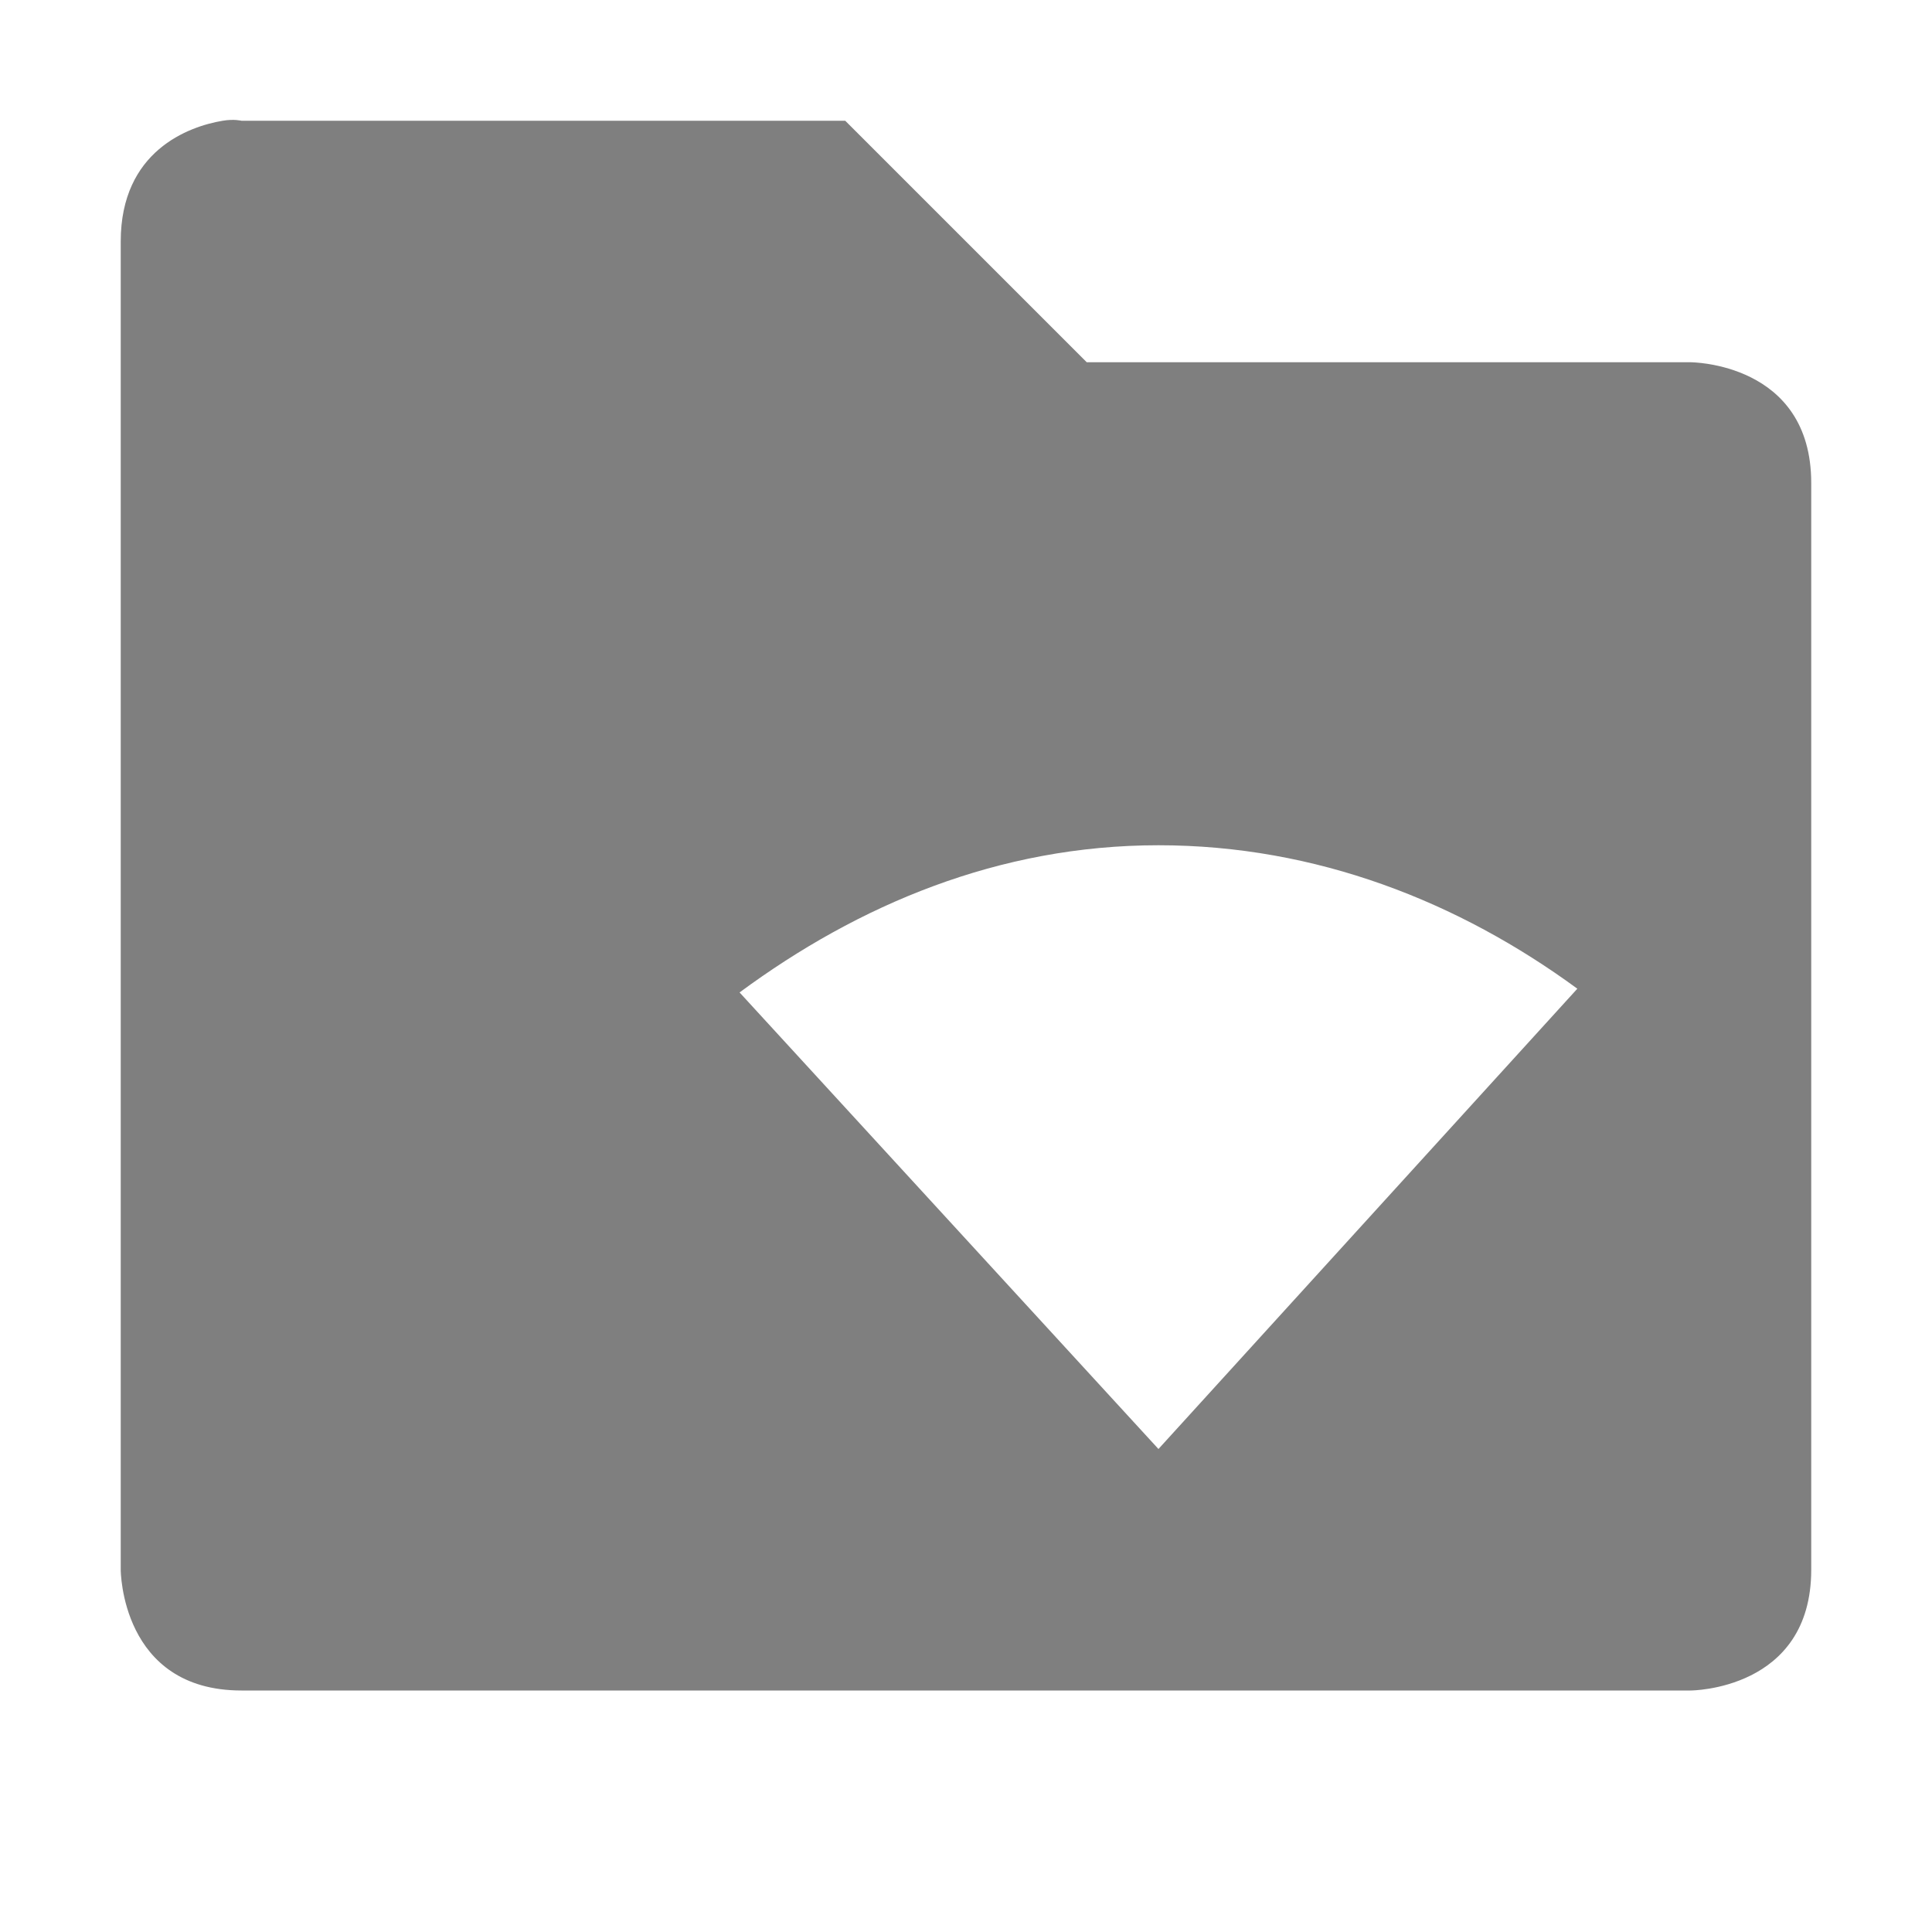
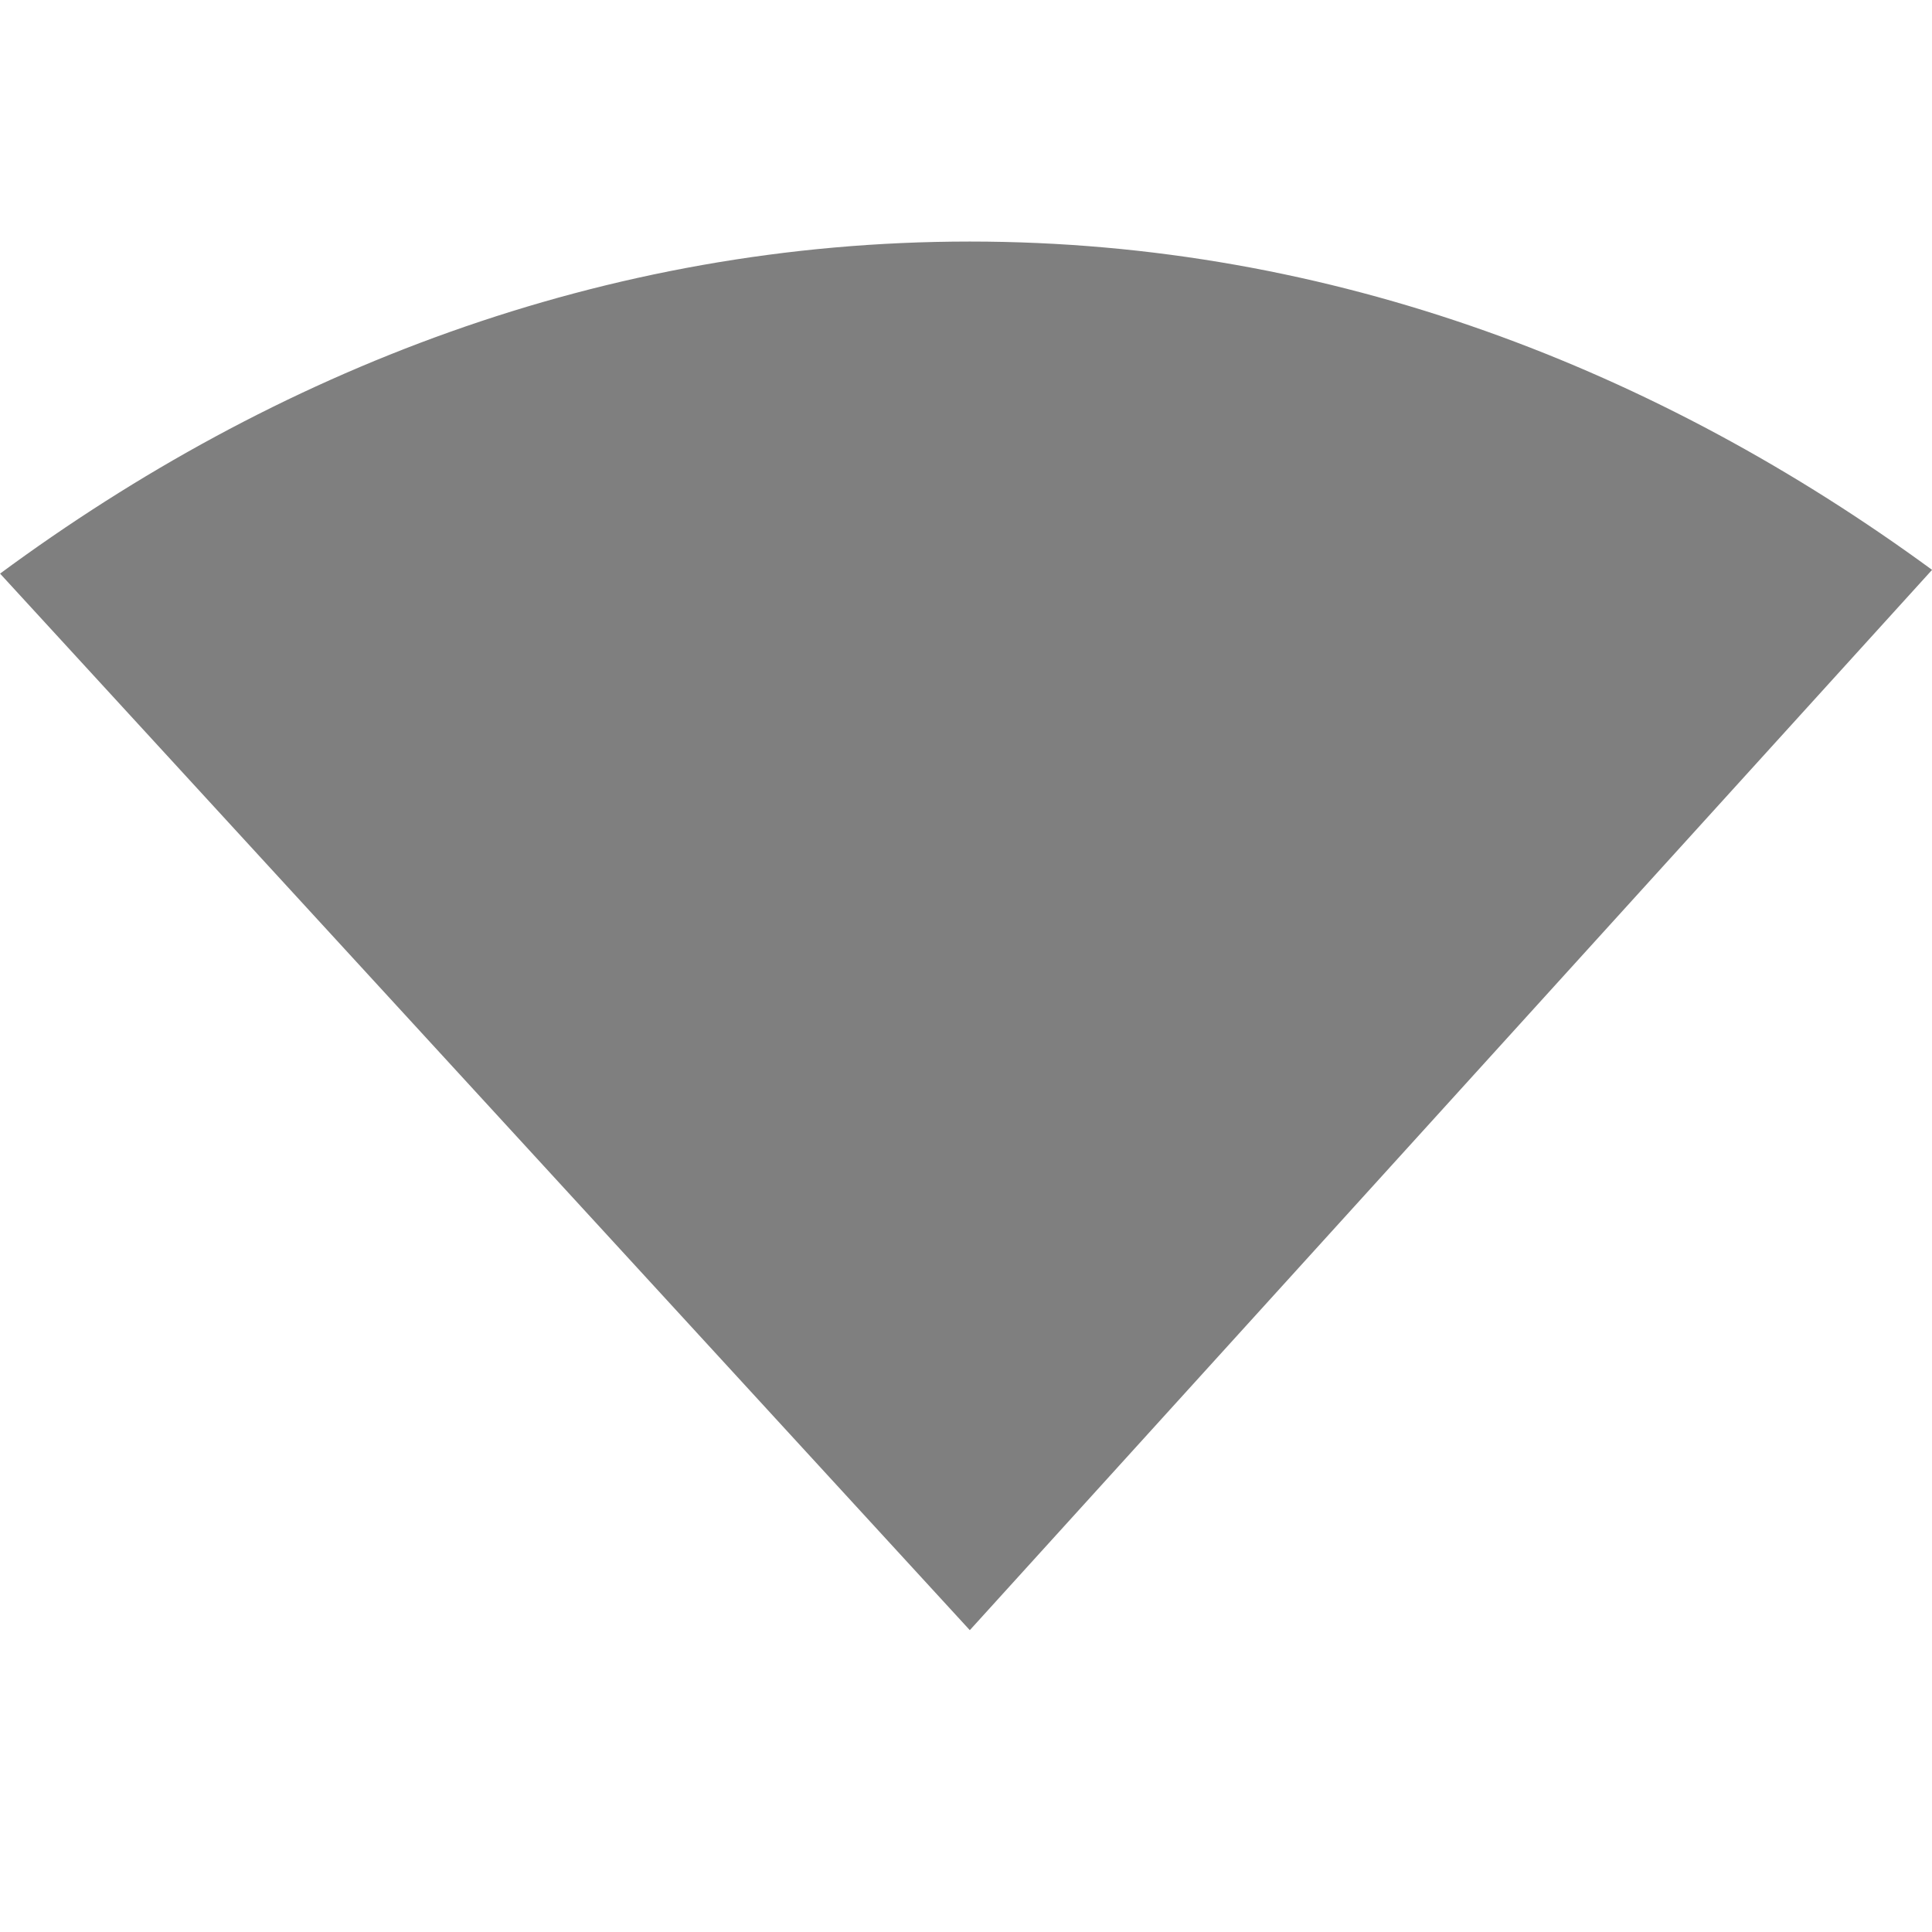
<svg xmlns="http://www.w3.org/2000/svg" xmlns:ns1="http://www.openswatchbook.org/uri/2009/osb" height="16" id="svg7384" style="enable-background:new" version="1.1" width="16">
  <defs id="defs7386">
    <linearGradient id="linearGradient5606" ns1:paint="solid">
      <stop id="stop5608" offset="0" style="stop-color:#000000;stop-opacity:1;" />
    </linearGradient>
-     <filter color-interpolation-filters="sRGB" id="filter7554">
+     <filter id="filter7554" style="color-interpolation-filters:sRGB">
      <feBlend id="feBlend7556" in2="BackgroundImage" mode="darken" />
    </filter>
  </defs>
-   <g id="layer9" style="display:inline" transform="translate(-825.0004,435)" />
-   <g id="layer10" style="display:inline;filter:url(#filter7554)" transform="translate(-825.0004,435)" />
-   <g id="layer1" style="display:inline" transform="translate(-584.0002,-182)">
-     <path d="M 585.844,183 C 585.562,183.047 585,183.25 585,184 l 0,11 c 0,0 0,1 1,1 l 5,0 2,0 5,0 c 0,0 1,0 1,-1 l 0,-9 c 0,-1 -1,-1 -1,-1 l -5,0 -2,-2 -5,0 c 0,0 -0.062,-0.016 -0.156,0 z m 7.75,6 c 1.309,0 2.488,0.469 3.469,1.188 L 593.594,194 590.125,190.219 C 591.11,189.492 592.274,189 593.594,189 z" id="path5090" style="font-size:medium;font-style:normal;font-variant:normal;font-weight:normal;font-stretch:normal;text-indent:0;text-align:start;text-decoration:none;line-height:normal;letter-spacing:normal;word-spacing:normal;text-transform:none;direction:ltr;block-progression:tb;writing-mode:lr-tb;text-anchor:start;baseline-shift:baseline;color:#000000;fill:#000000;fill-opacity:1;stroke:none;stroke-width:2;marker:none;visibility:visible;display:inline;overflow:visible;enable-background:accumulate;font-family:Sans;-inkscape-font-specification:Sans;opacity:0.5" />
+   <g id="layer9" style="display:inline" transform="translate(-265.0004,455.0034)">
+     <path d="m 273.032,-453.003 c -3.034,0 -5.766,1.078 -8.031,2.75 l 8.031,8.75 7.969,-8.781 c -2.257,-1.653 -4.958,-2.719 -7.969,-2.719 z" id="path3074" style="color:#000000;display:inline;overflow:visible;visibility:visible;fill:#000000;fill-opacity:1;fill-rule:nonzero;stroke:none;stroke-width:1;marker:none;enable-background:accumulate;opacity:0.5" />
  </g>
-   <g id="layer14" style="display:inline" transform="translate(-825.0004,435)" />
-   <g id="layer15" style="display:inline" transform="translate(-825.0004,435)" />
-   <g id="g71291" style="display:inline" transform="translate(-825.0004,435)" />
-   <g id="layer2" style="display:inline" transform="translate(-584.0002,-32)" />
-   <g id="g6058" style="display:inline" transform="translate(-584.0002,-32)" />
-   <g id="layer12" style="display:inline" transform="translate(-825.0004,435)" />
+   <g id="layer10" style="display:inline;filter:url(#filter7554)" transform="translate(-265.0004,455.0034)" />
+   <g id="layer1" style="display:inline" transform="translate(-24.0002,-161.9966)" />
+   <g id="layer14" style="display:inline" transform="translate(-265.0004,455.0034)" />
+   <g id="layer15" style="display:inline" transform="translate(-265.0004,455.0034)" />
+   <g id="g71291" style="display:inline" transform="translate(-265.0004,455.0034)" />
+   <g id="layer2" style="display:inline" transform="translate(-24.0002,-11.99664)" />
+   <g id="g6058" style="display:inline" transform="translate(-24.0002,-11.99664)" />
+   <g id="layer12" style="display:inline" transform="translate(-265.0004,455.0034)" />
</svg>
